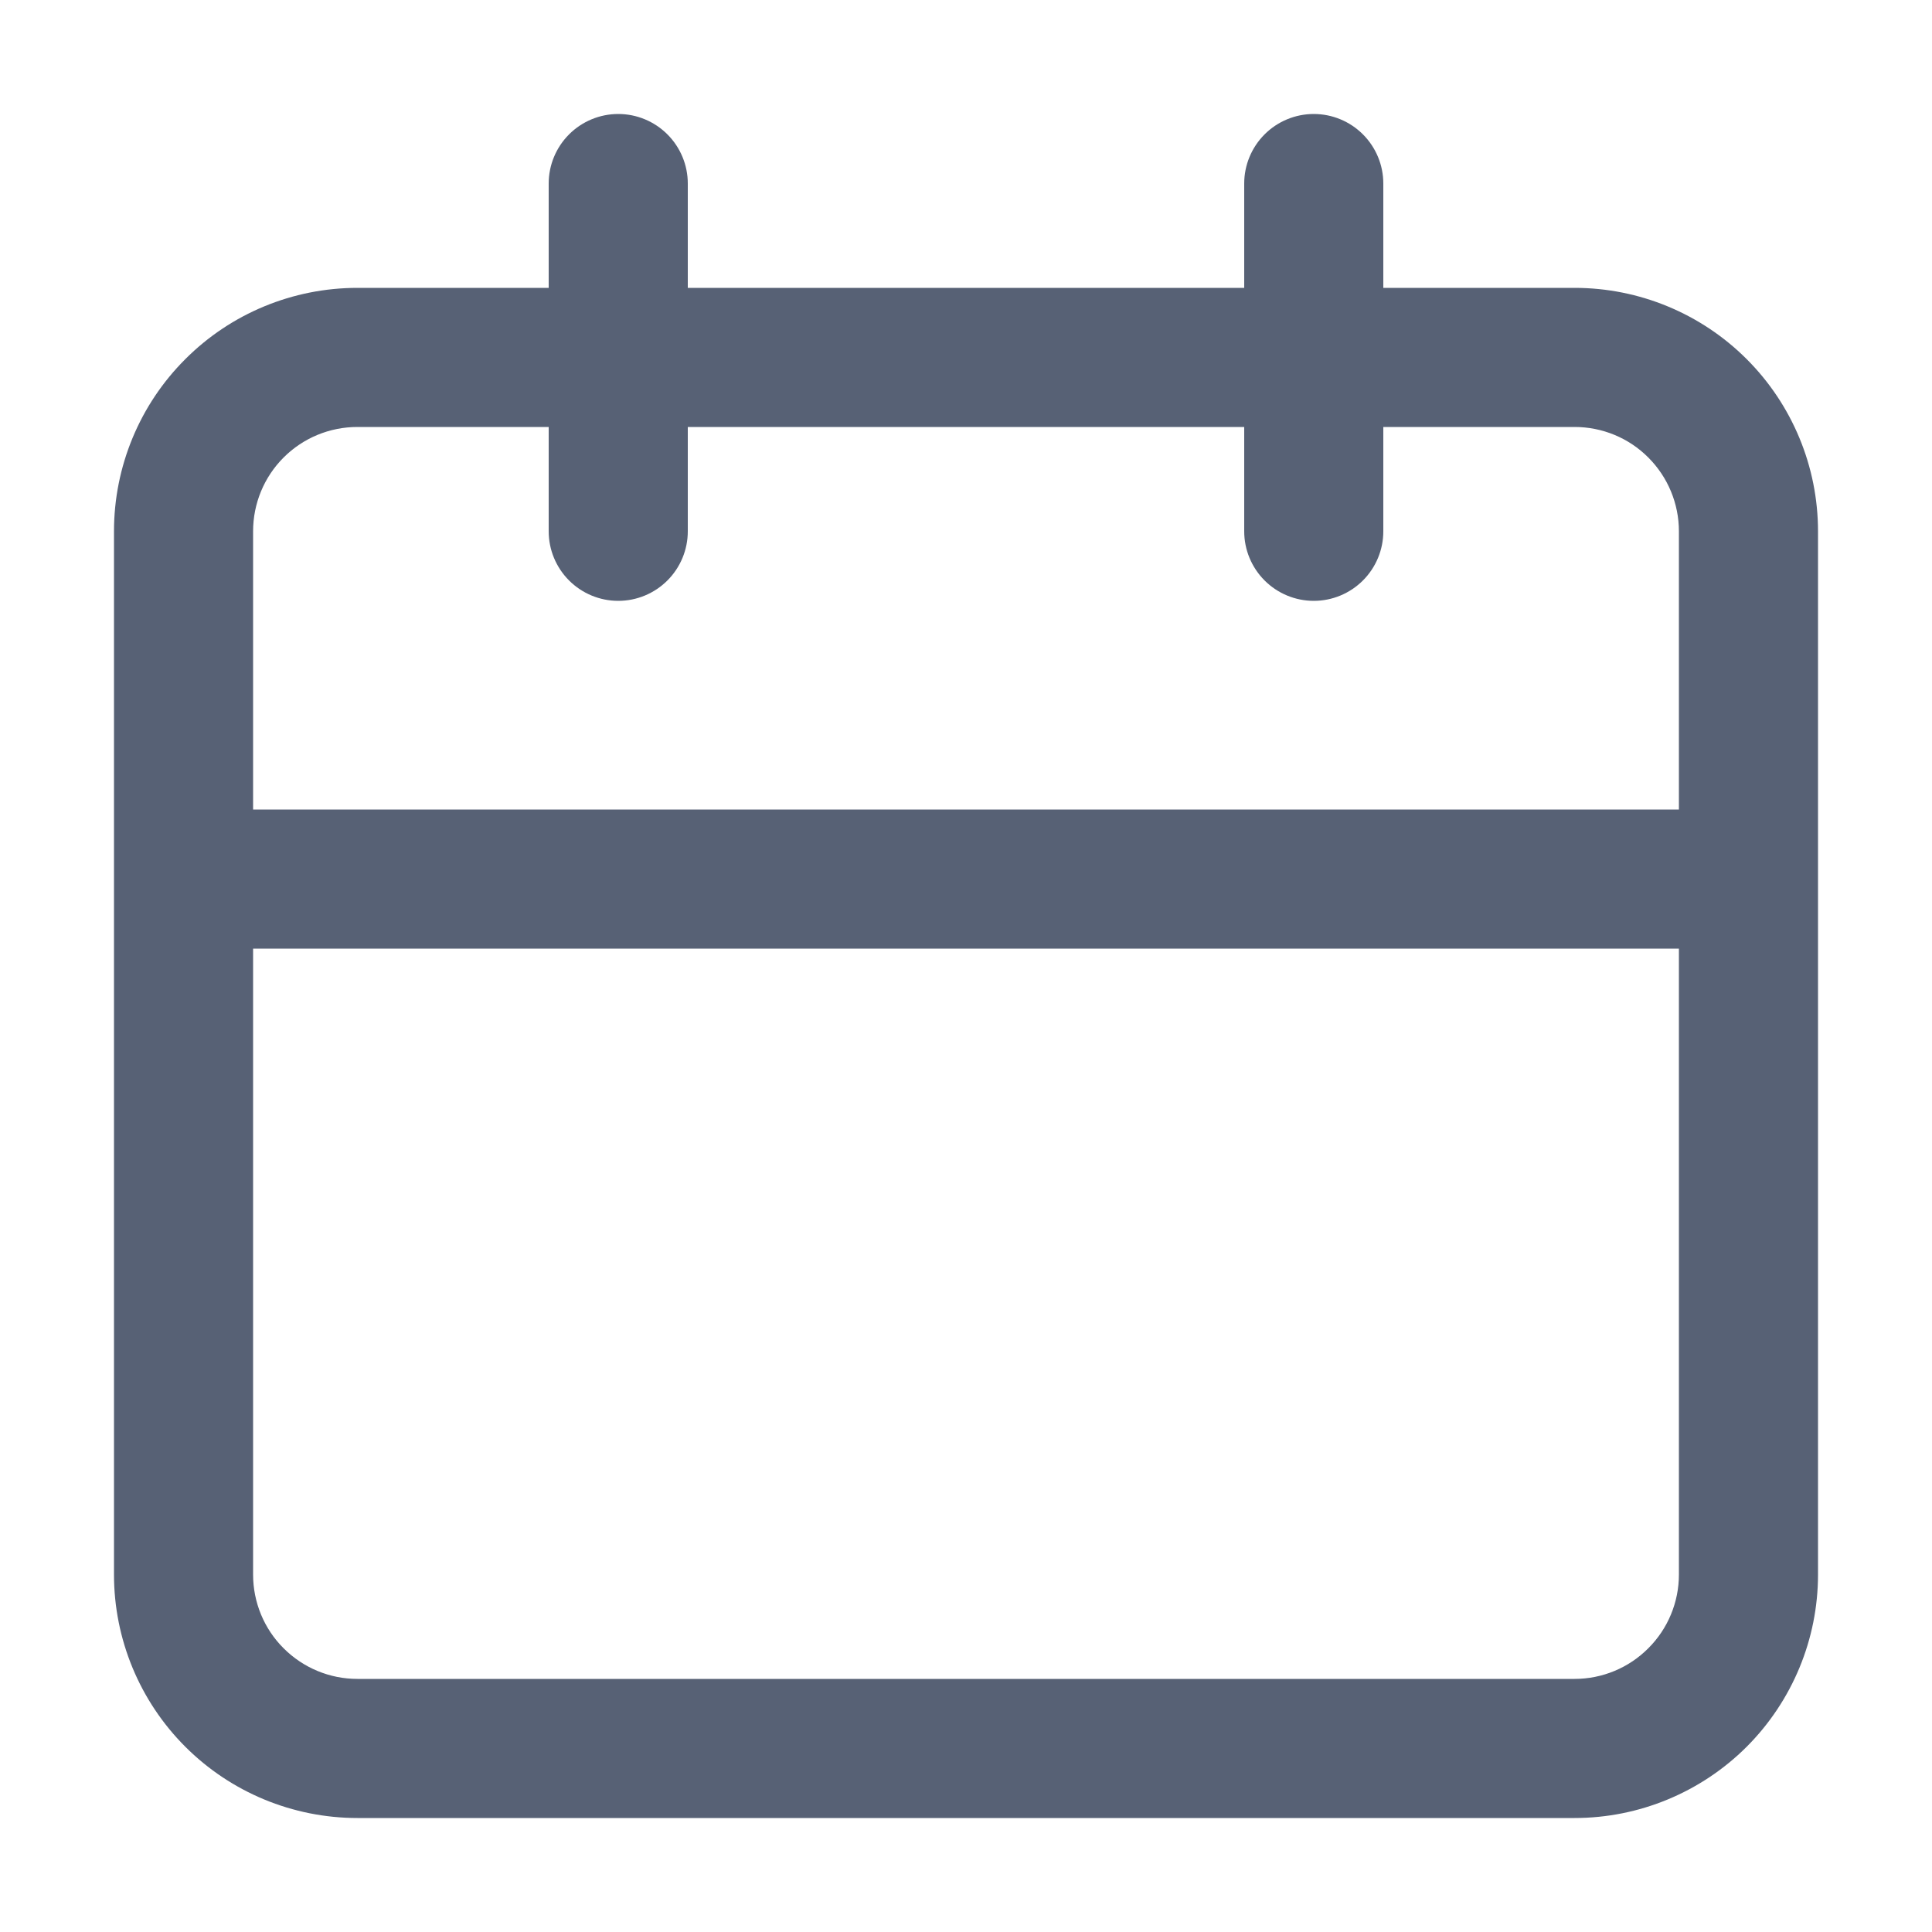
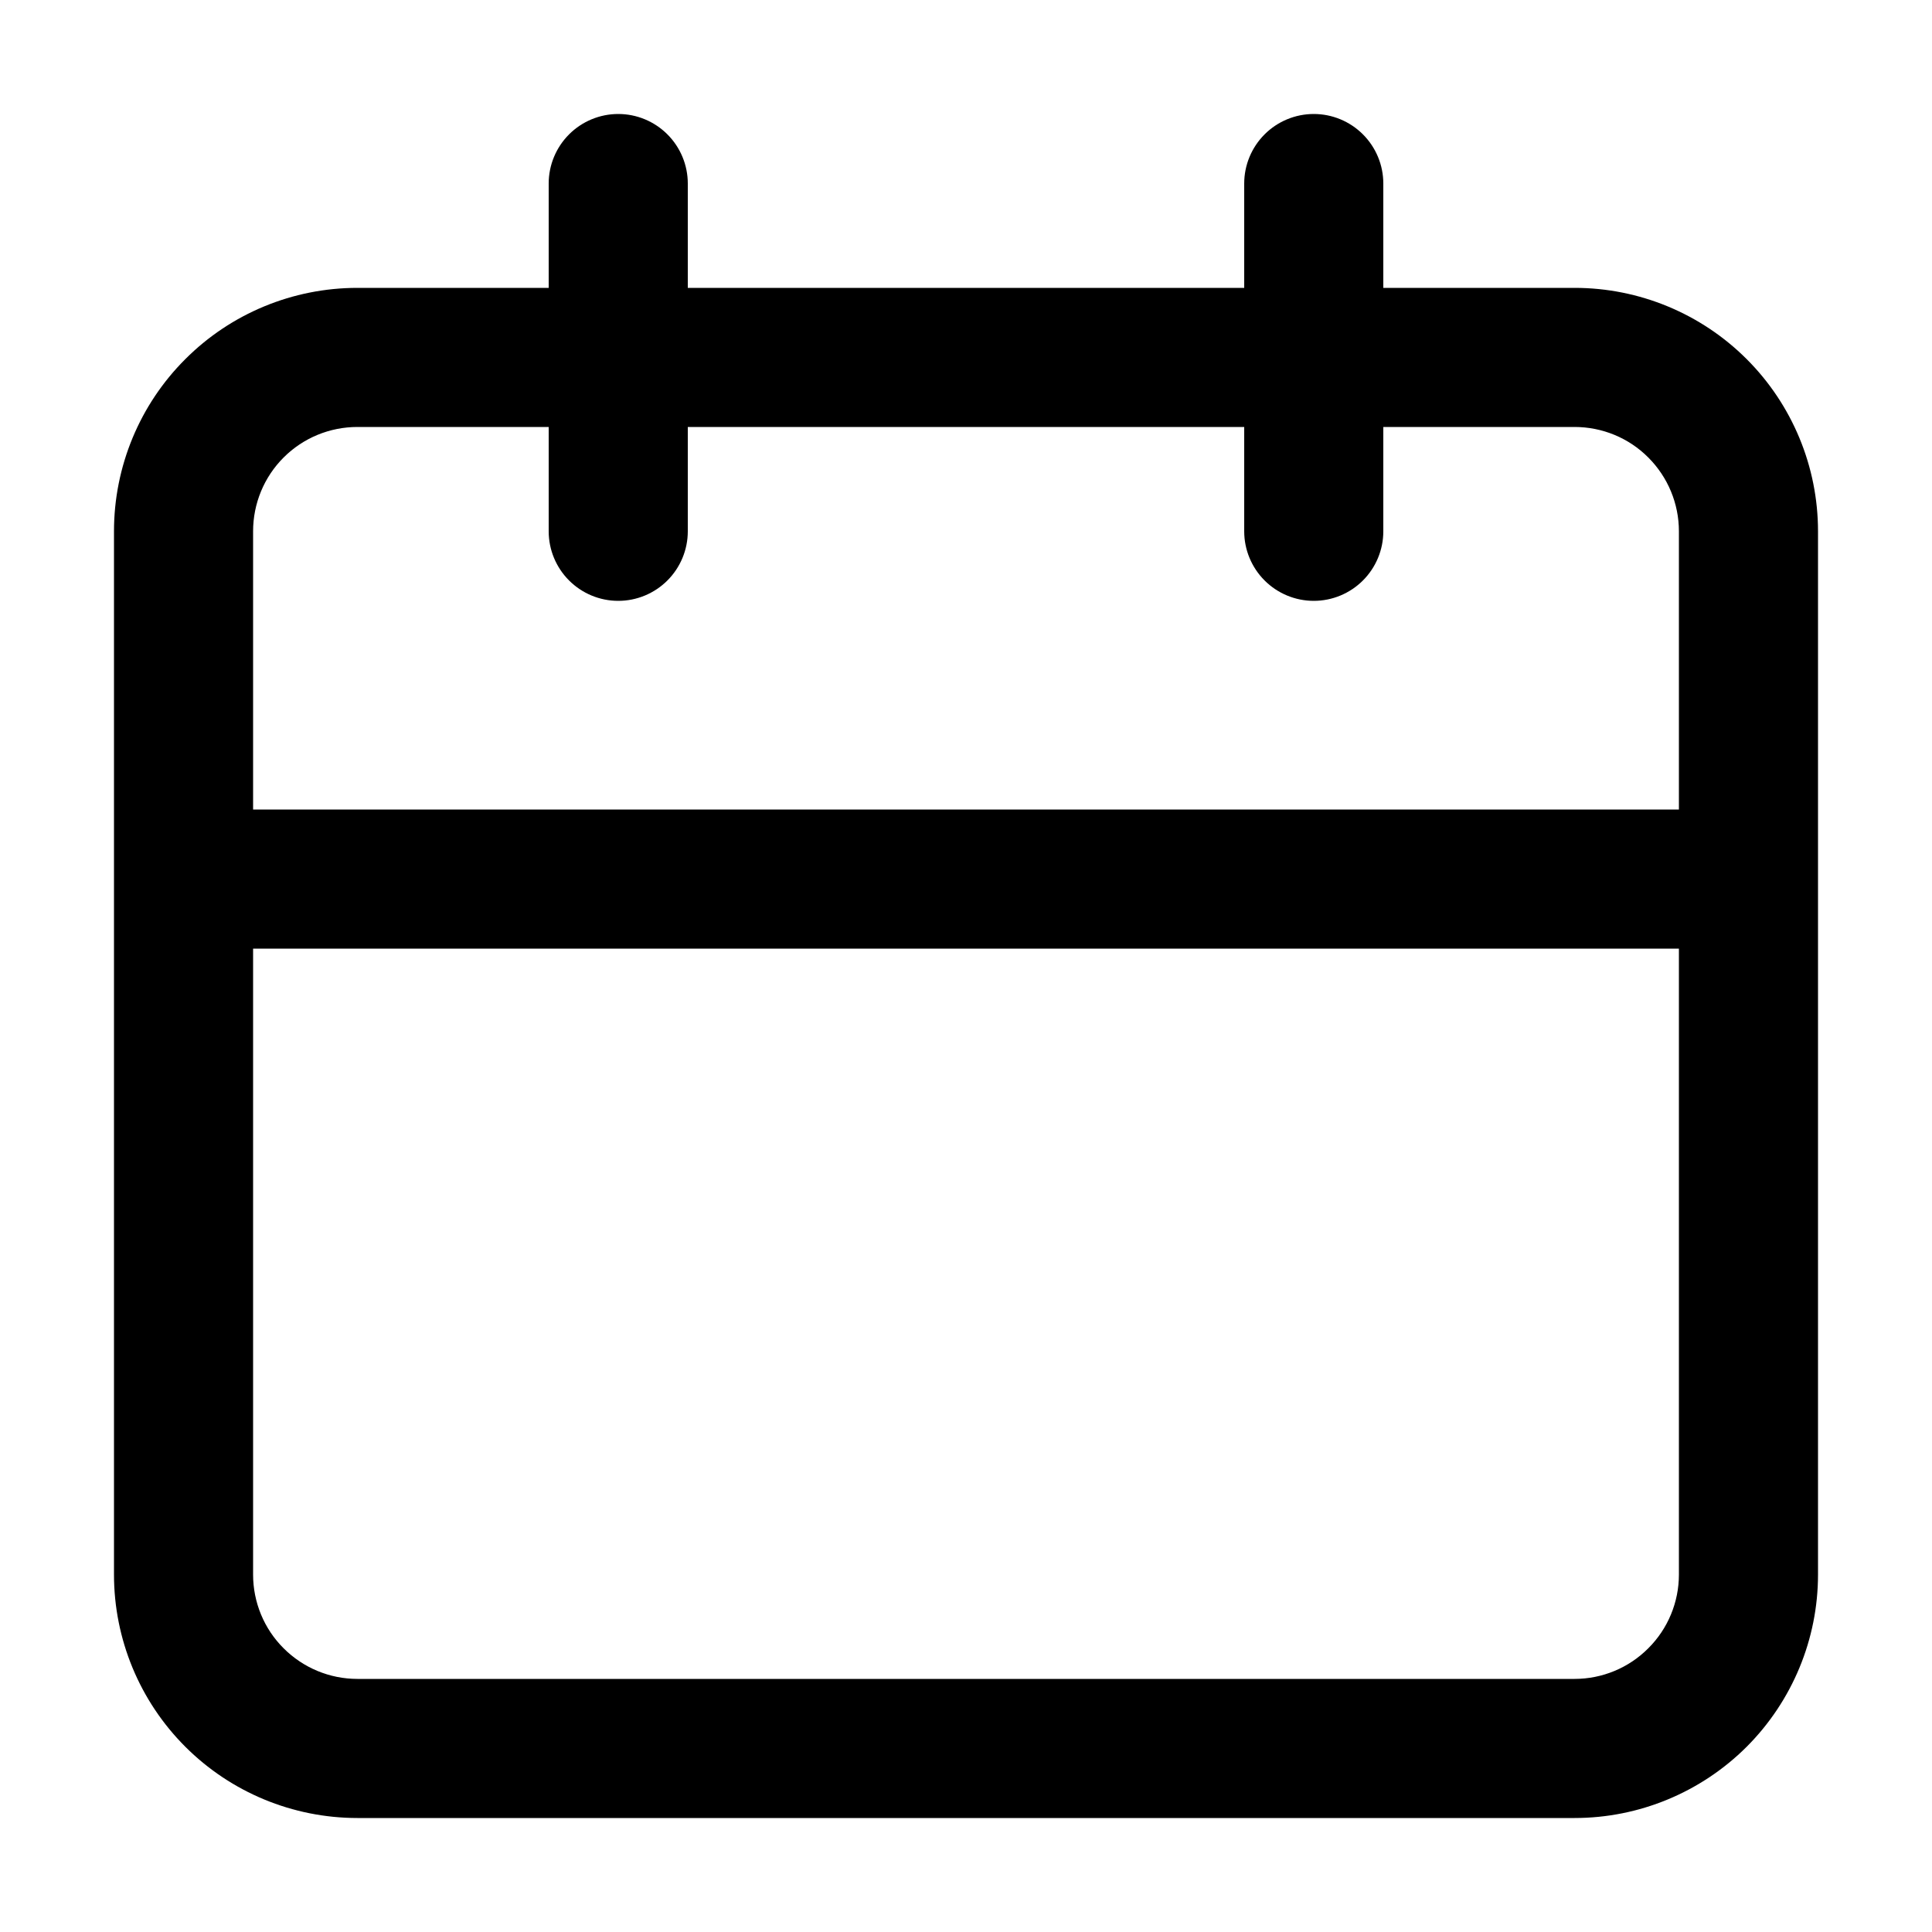
- <svg xmlns="http://www.w3.org/2000/svg" width="20" height="20" viewBox="0 0 20 20" fill="none">
-   <path fill-rule="evenodd" clip-rule="evenodd" d="M14.32 1.9V2.98H16.3C16.968 2.98 17.609 3.245 18.082 3.718C18.554 4.19 18.82 4.831 18.82 5.5V16.3C18.82 16.968 18.554 17.609 18.082 18.082C17.609 18.554 16.968 18.82 16.3 18.82H3.7C3.031 18.82 2.39 18.554 1.918 18.082C1.445 17.609 1.18 16.968 1.18 16.3V5.5C1.18 4.831 1.445 4.19 1.918 3.718C2.39 3.245 3.031 2.98 3.7 2.98H5.68V1.9C5.68 1.709 5.756 1.526 5.891 1.391C6.026 1.256 6.209 1.18 6.4 1.18C6.591 1.18 6.774 1.256 6.909 1.391C7.044 1.526 7.12 1.709 7.12 1.9V2.98H12.88V1.9C12.88 1.709 12.956 1.526 13.091 1.391C13.226 1.256 13.409 1.18 13.6 1.18C13.791 1.18 13.974 1.256 14.109 1.391C14.244 1.526 14.32 1.709 14.32 1.9ZM17.38 9.82H2.62V16.3C2.62 16.586 2.733 16.861 2.936 17.063C3.139 17.266 3.413 17.38 3.7 17.38H16.3C16.586 17.38 16.861 17.266 17.063 17.063C17.266 16.861 17.38 16.586 17.38 16.3V9.82ZM2.62 8.38H17.38V5.5C17.38 5.213 17.266 4.939 17.063 4.736C16.861 4.533 16.586 4.42 16.3 4.42H14.32V5.5C14.32 5.691 14.244 5.874 14.109 6.009C13.974 6.144 13.791 6.22 13.6 6.22C13.409 6.22 13.226 6.144 13.091 6.009C12.956 5.874 12.88 5.691 12.88 5.5V4.42H7.12V5.5C7.12 5.691 7.044 5.874 6.909 6.009C6.774 6.144 6.591 6.22 6.4 6.22C6.209 6.22 6.026 6.144 5.891 6.009C5.756 5.874 5.68 5.691 5.68 5.5V4.42H3.7C3.413 4.42 3.139 4.533 2.936 4.736C2.733 4.939 2.62 5.213 2.62 5.5V8.38Z" fill="#576175" />
+ <svg xmlns="http://www.w3.org/2000/svg" viewBox="0 0 20 20">
+   <path d="M14.32 1.9V2.98H16.3C16.968 2.98 17.609 3.245 18.082 3.718C18.554 4.19 18.82 4.831 18.82 5.5V16.3C18.82 16.968 18.554 17.609 18.082 18.082C17.609 18.554 16.968 18.82 16.3 18.82H3.7C3.031 18.82 2.39 18.554 1.918 18.082C1.445 17.609 1.18 16.968 1.18 16.3V5.5C1.18 4.831 1.445 4.19 1.918 3.718C2.39 3.245 3.031 2.98 3.7 2.98H5.68V1.9C5.68 1.709 5.756 1.526 5.891 1.391C6.026 1.256 6.209 1.18 6.4 1.18C6.591 1.18 6.774 1.256 6.909 1.391C7.044 1.526 7.12 1.709 7.12 1.9V2.98H12.88V1.9C12.88 1.709 12.956 1.526 13.091 1.391C13.226 1.256 13.409 1.18 13.6 1.18C13.791 1.18 13.974 1.256 14.109 1.391C14.244 1.526 14.32 1.709 14.32 1.9ZM17.38 9.82H2.62V16.3C2.62 16.586 2.733 16.861 2.936 17.063C3.139 17.266 3.413 17.38 3.7 17.38H16.3C16.586 17.38 16.861 17.266 17.063 17.063C17.266 16.861 17.38 16.586 17.38 16.3V9.82ZM2.62 8.38H17.38V5.5C17.38 5.213 17.266 4.939 17.063 4.736C16.861 4.533 16.586 4.42 16.3 4.42H14.32V5.5C14.32 5.691 14.244 5.874 14.109 6.009C13.974 6.144 13.791 6.22 13.6 6.22C13.409 6.22 13.226 6.144 13.091 6.009C12.956 5.874 12.88 5.691 12.88 5.5V4.42H7.12V5.5C7.12 5.691 7.044 5.874 6.909 6.009C6.774 6.144 6.591 6.22 6.4 6.22C6.209 6.22 6.026 6.144 5.891 6.009C5.756 5.874 5.68 5.691 5.68 5.5V4.42H3.7C3.413 4.42 3.139 4.533 2.936 4.736C2.733 4.939 2.62 5.213 2.62 5.5V8.38Z" />
</svg>
